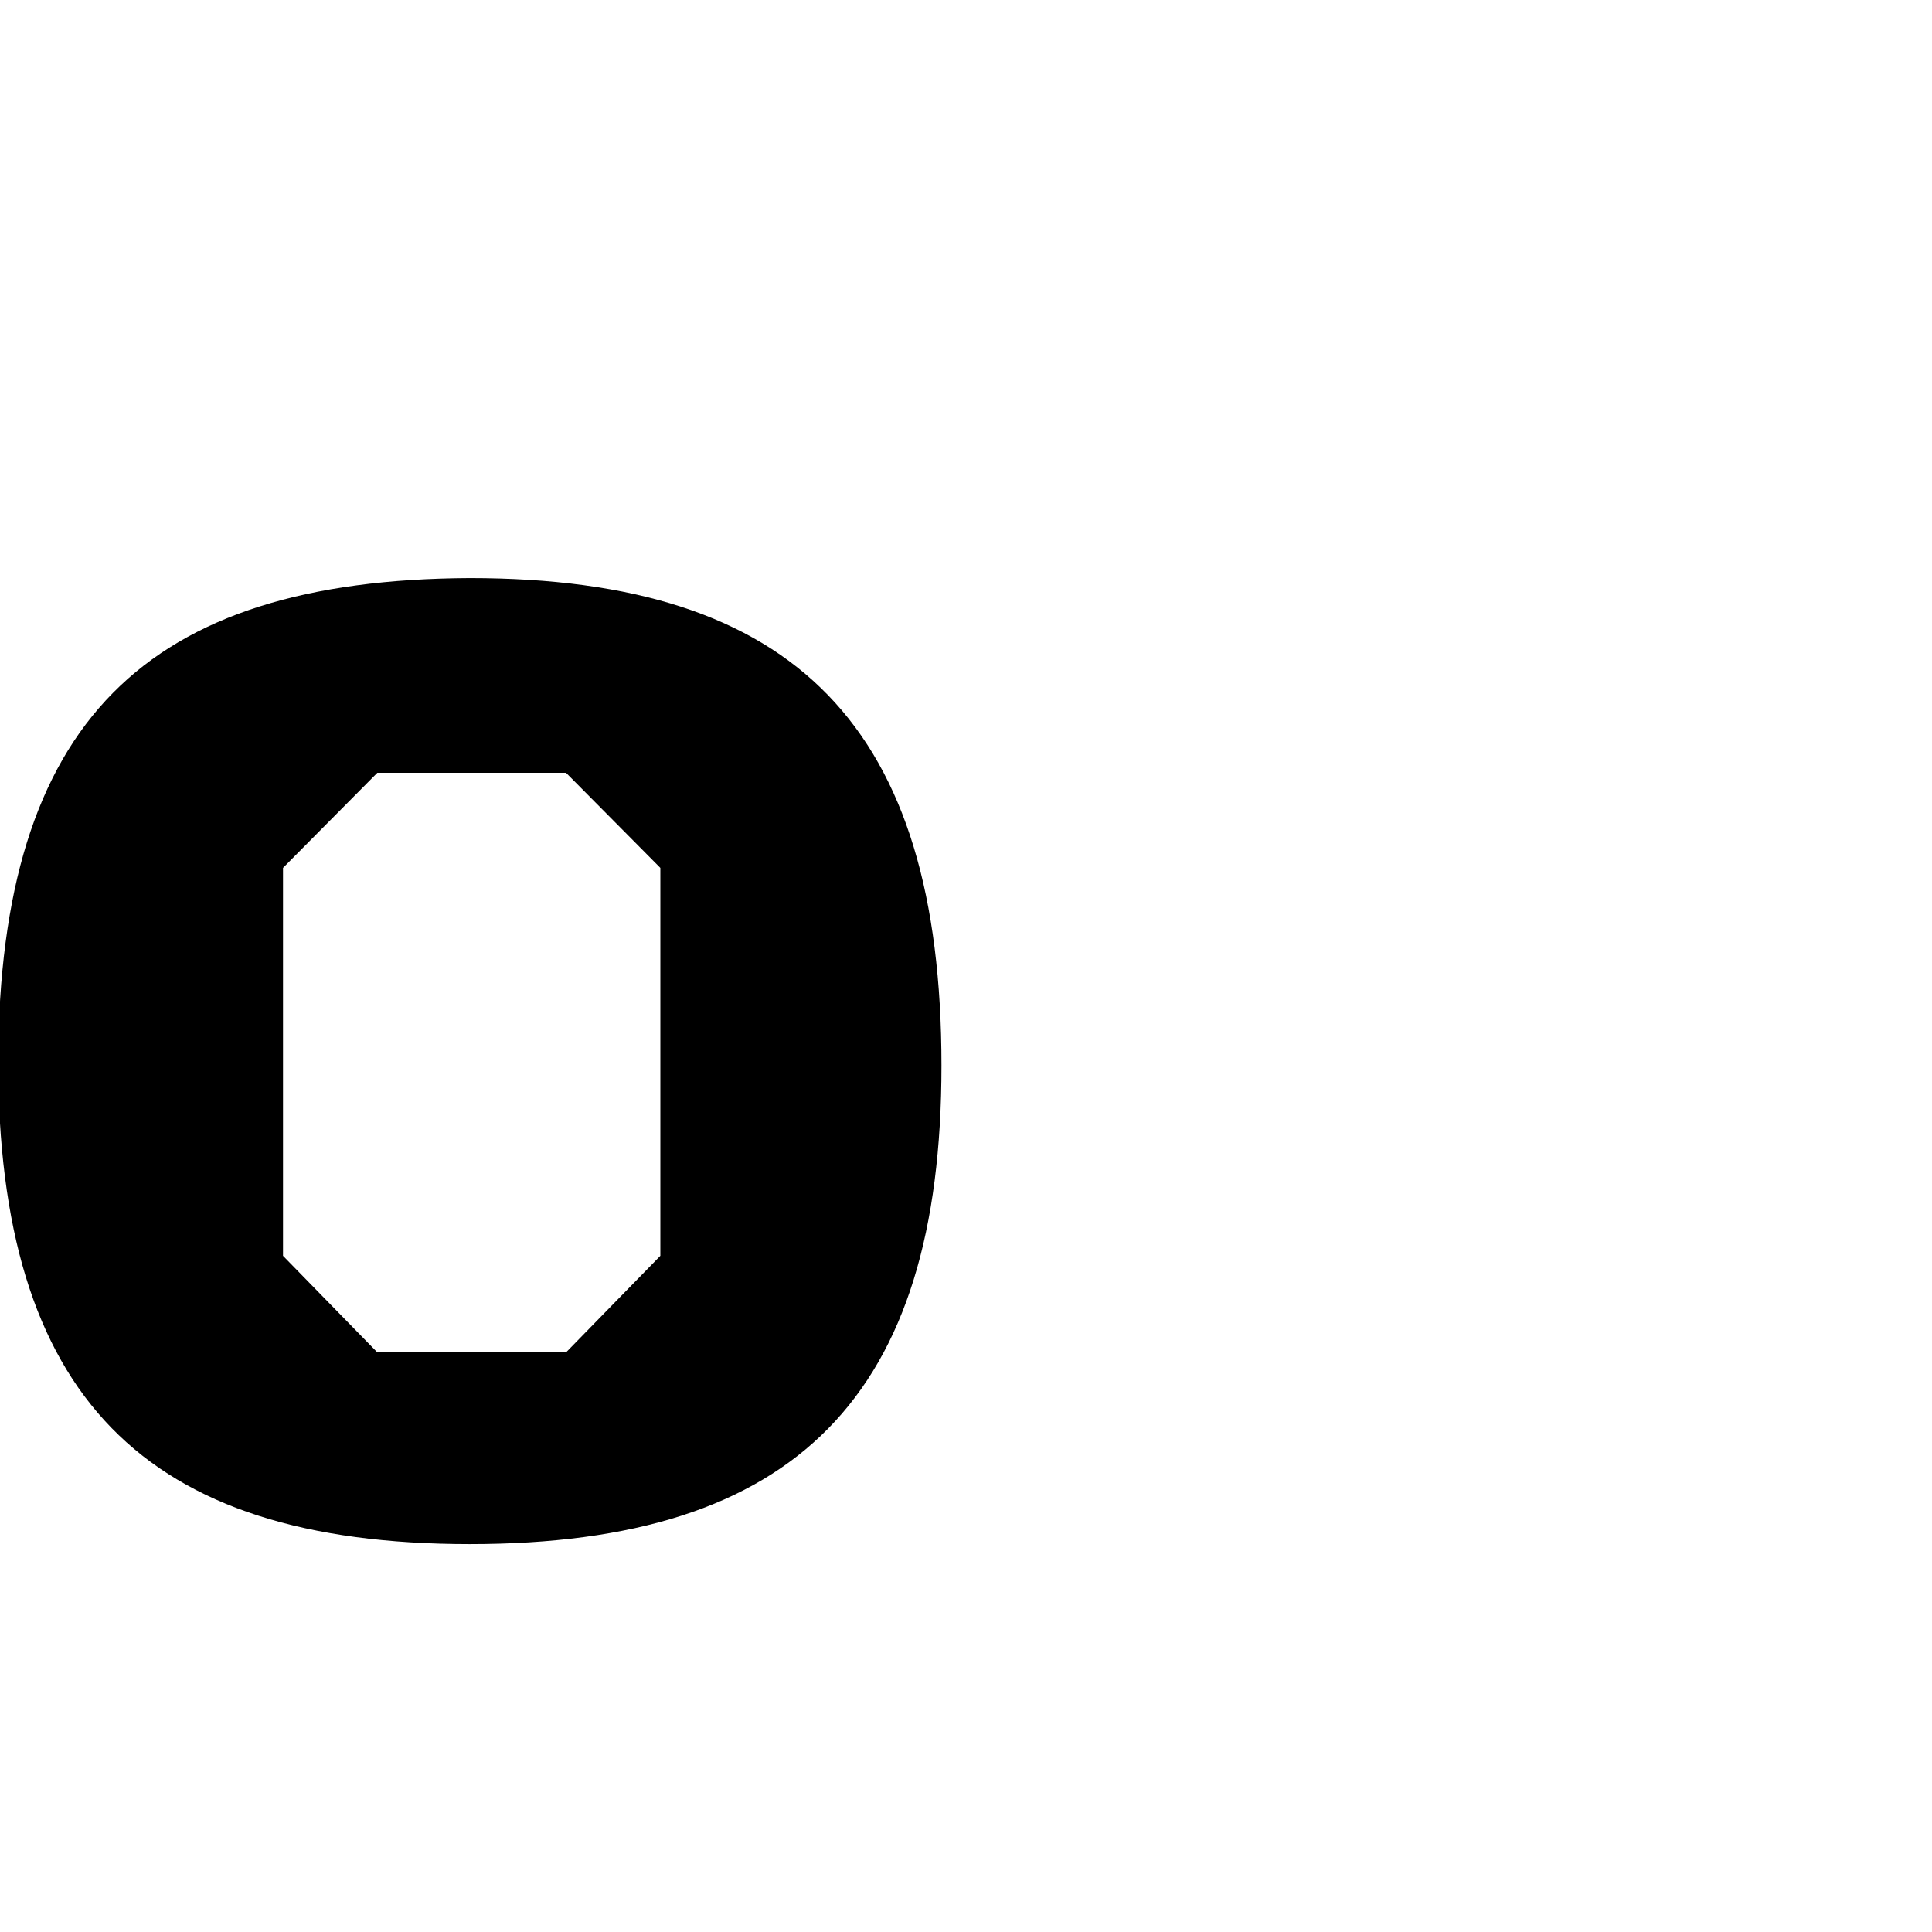
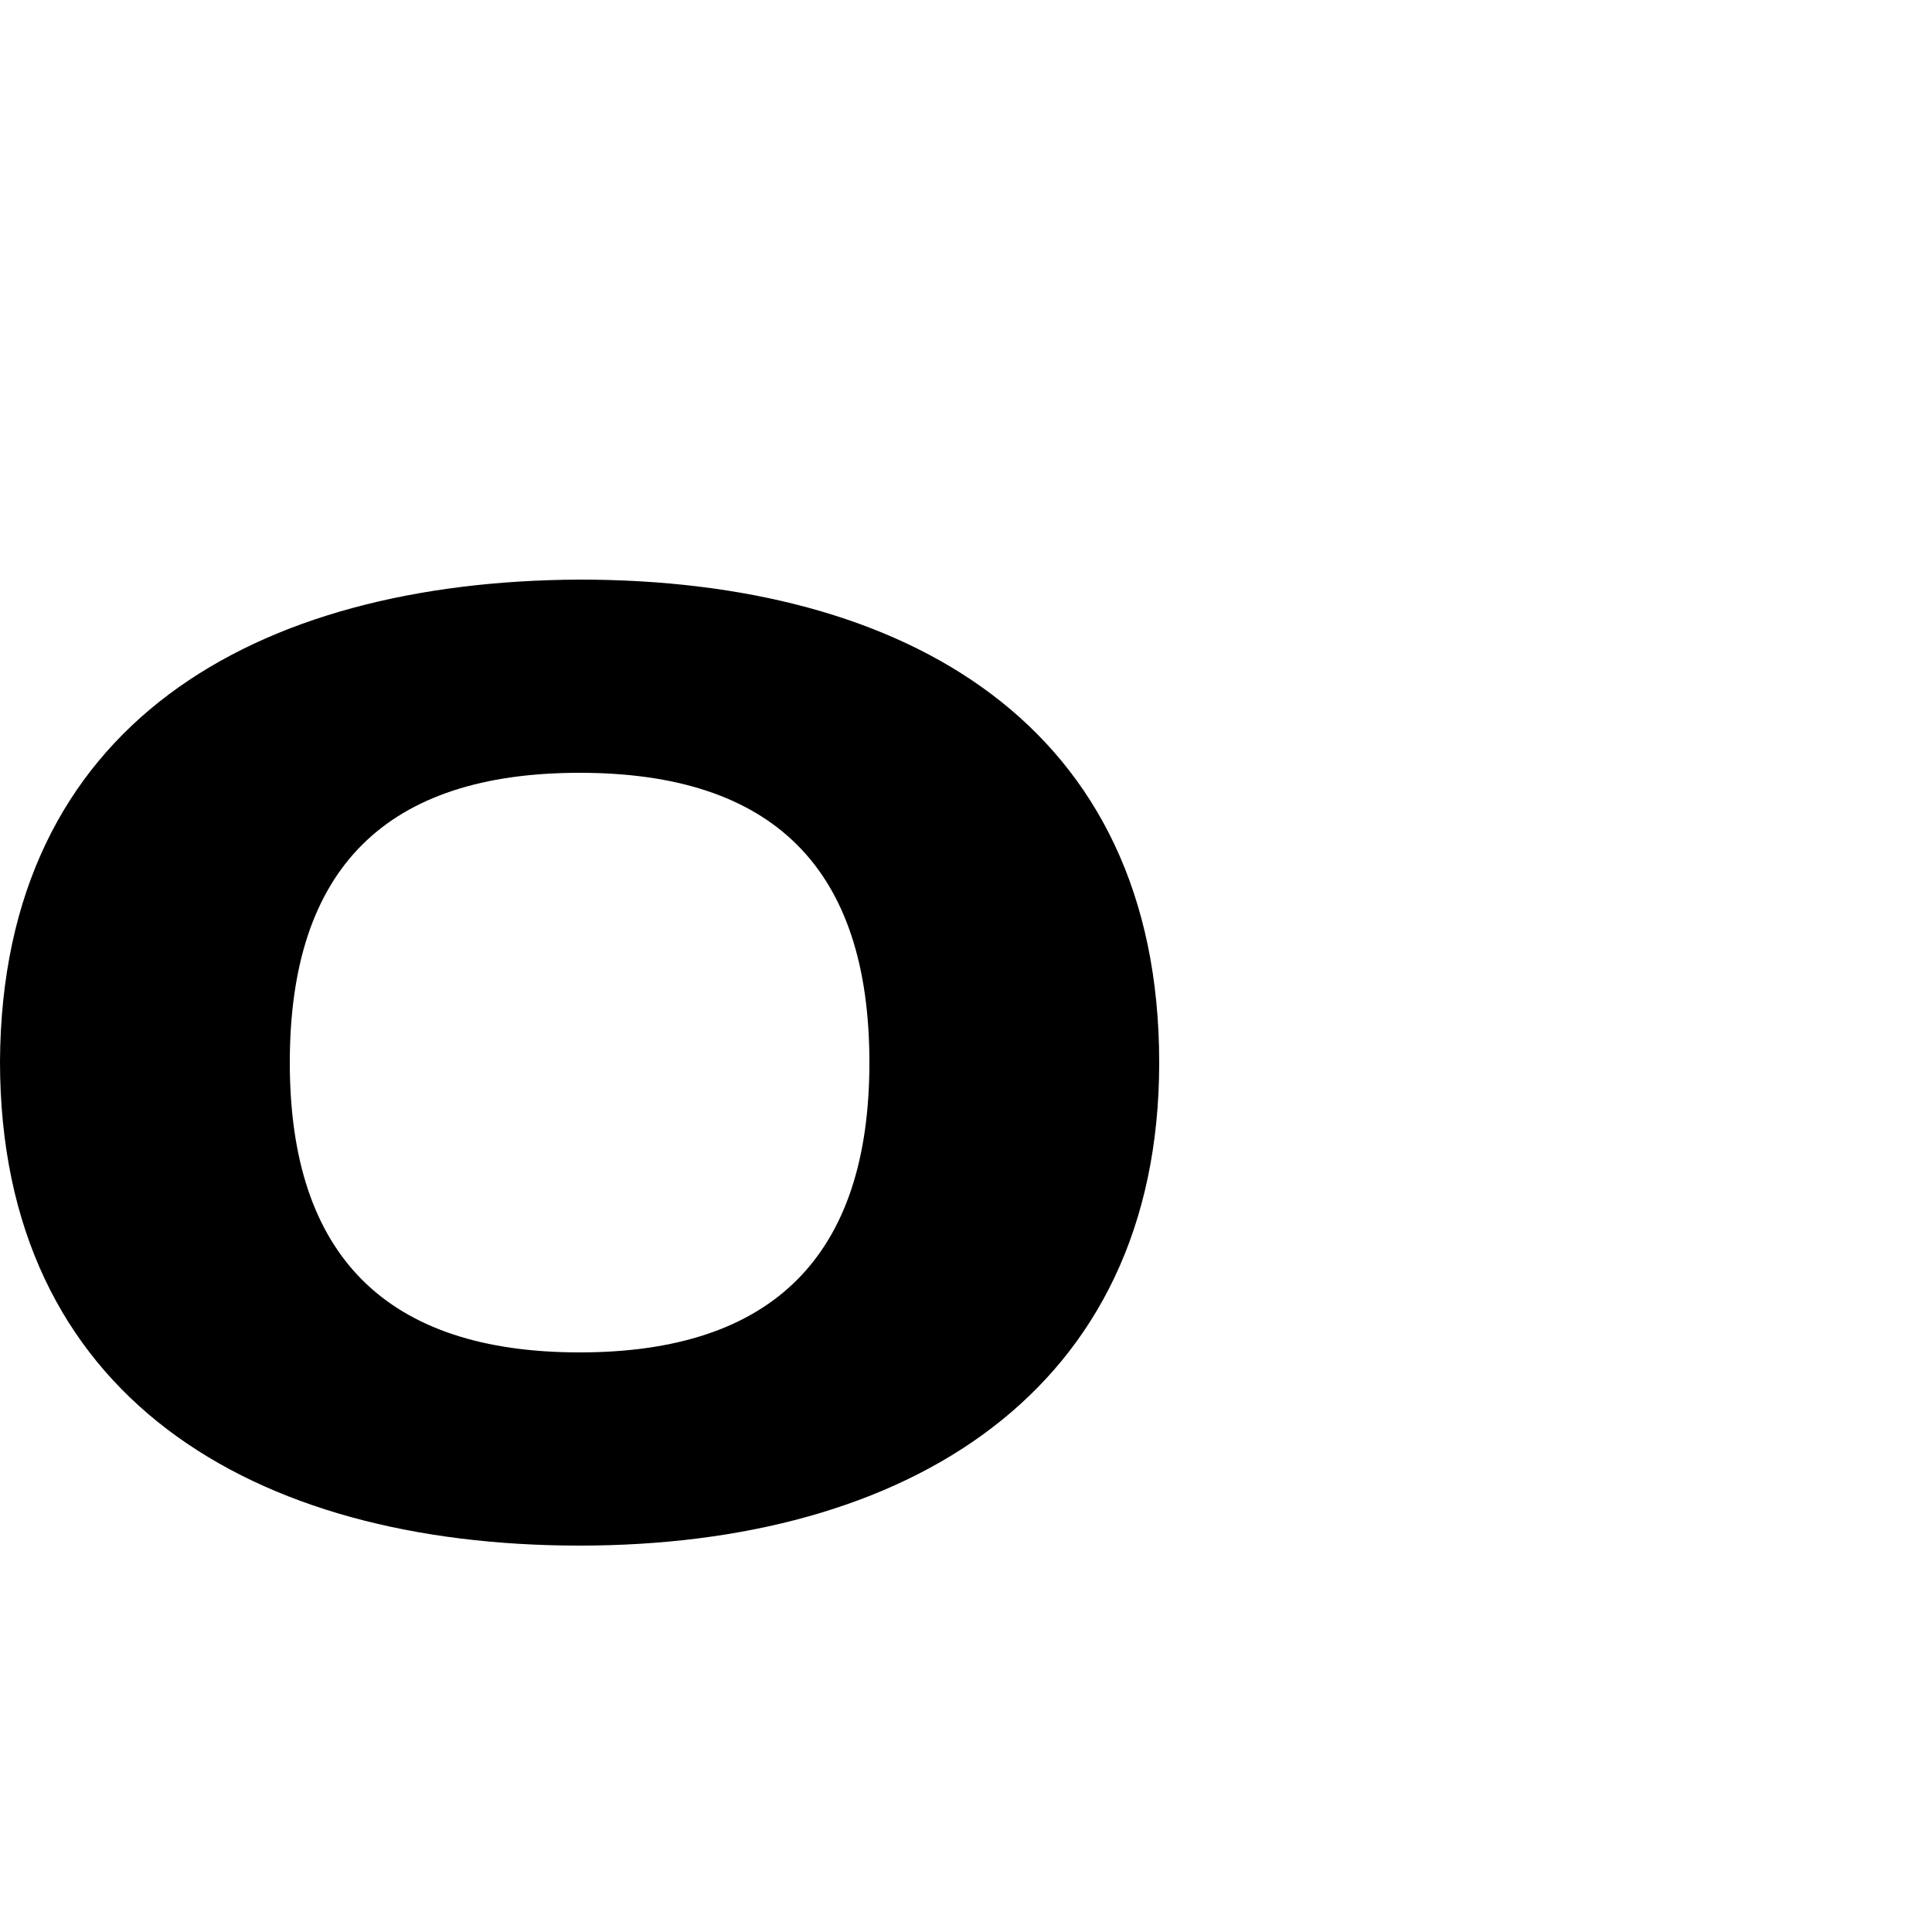
<svg xmlns="http://www.w3.org/2000/svg" height="1024" width="1024" version="1.1" id="svg4375" viewBox="0 0 1024 1024" xml:space="preserve">
  <defs id="defs4">
    <linearGradient id="linearGradient8000">
      <stop style="stop-color:#000000;stop-opacity:1;" offset="0" id="stop7998" />
    </linearGradient>
    <clipPath clipPathUnits="userSpaceOnUse" id="clipPath6029">
      <g id="use6031" />
    </clipPath>
  </defs>
  <g id="layer1" style="display:inline">
-     <path id="path13163" style="display:inline;fill:#000000;stroke-width:0.769" d="M 300,409.6 H 200 L 150,460 v 205.6 l 50,51.2 h 100 l 50,-51.2 V 460 Z M 249,306.4 c 173.077,0 250,79.419 250,258.381 C 499,739.749 422.077,818.4 249,818.4 75.923,818.4 -1,739.749 -1,561.709 0,382.819 76.923,307.2 249,306.4 Z" />
+     <path id="path13163" style="display:inline;fill:#000000;stroke-width:0.769" d="m 307.2,409.6 c -102.4,0 -153.6,50.4 -153.6,153.6 0,102.4 51.2,153.6 153.6,153.6 102.4,0 153.6,-51.2 153.6,-153.6 0,-103.2 -51.2,-153.6 -153.6,-153.6 z m 0,-102.4 c 173.077,0 307.2,77.038 307.2,256 0,174.968 -134.123,256 -307.2,256 C 134.123,819.2 0,740.549 0,562.509 1,383.619 135.123,308 307.2,307.2 Z" />
  </g>
</svg>
